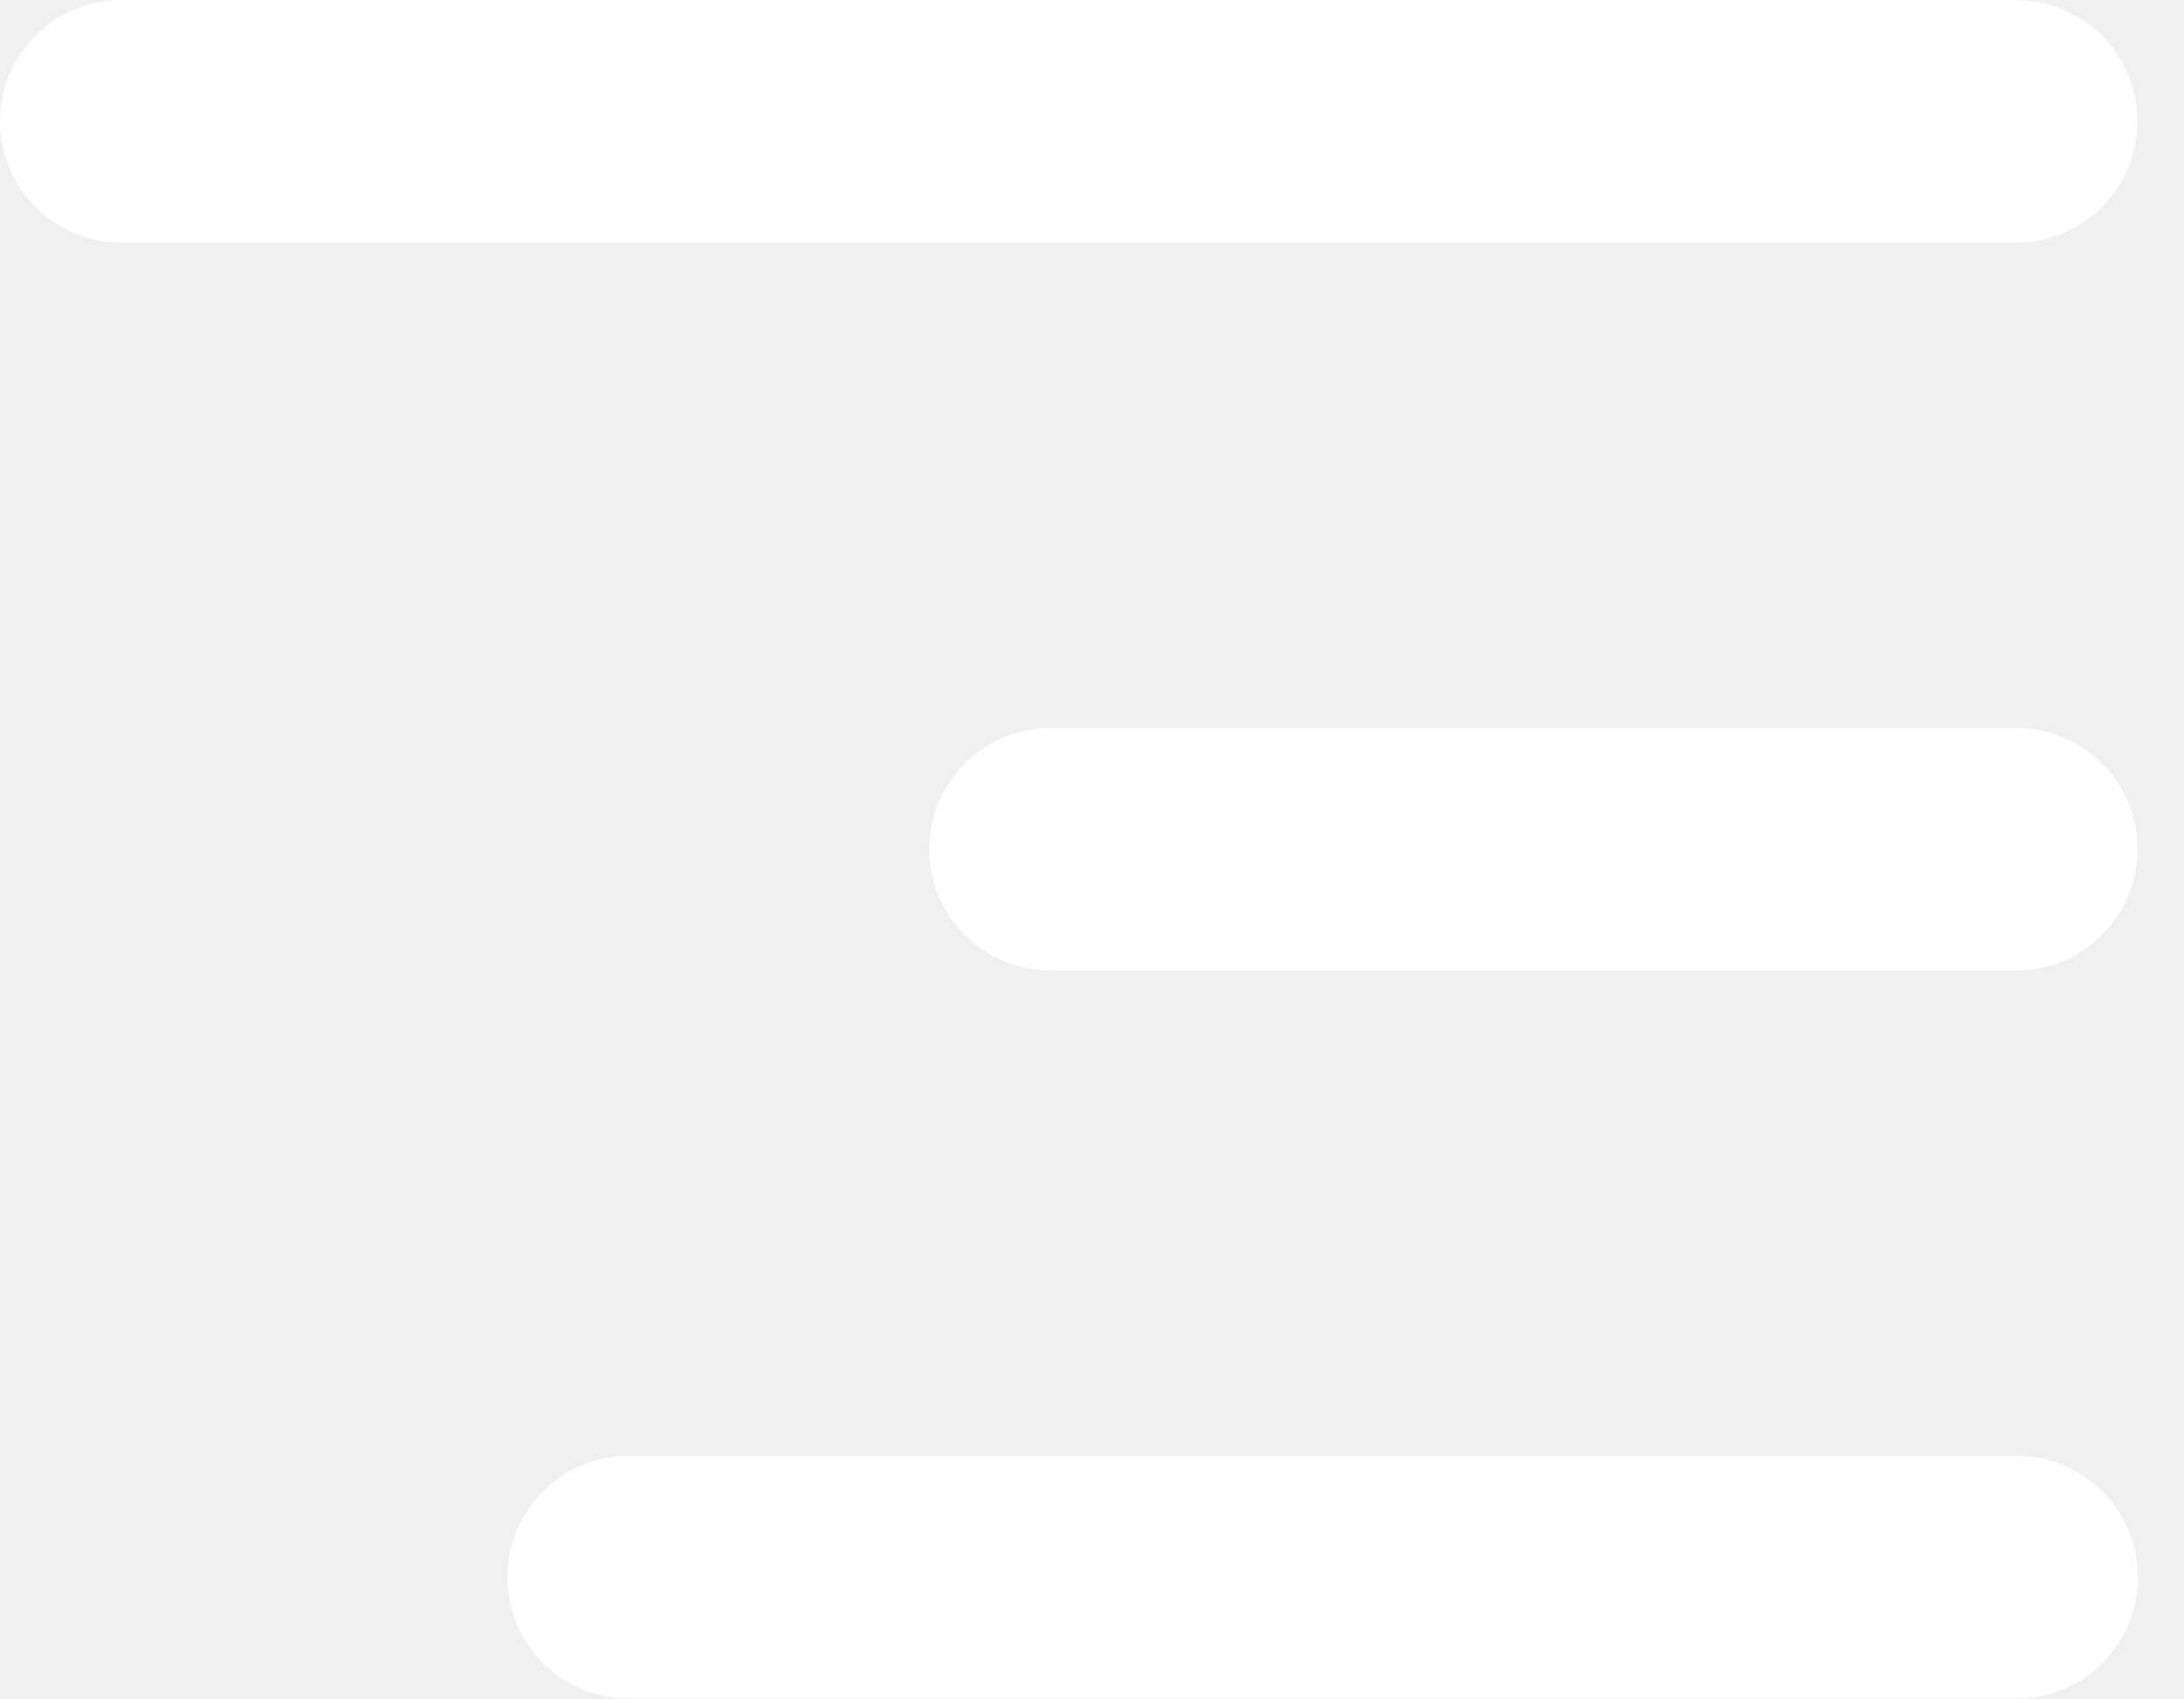
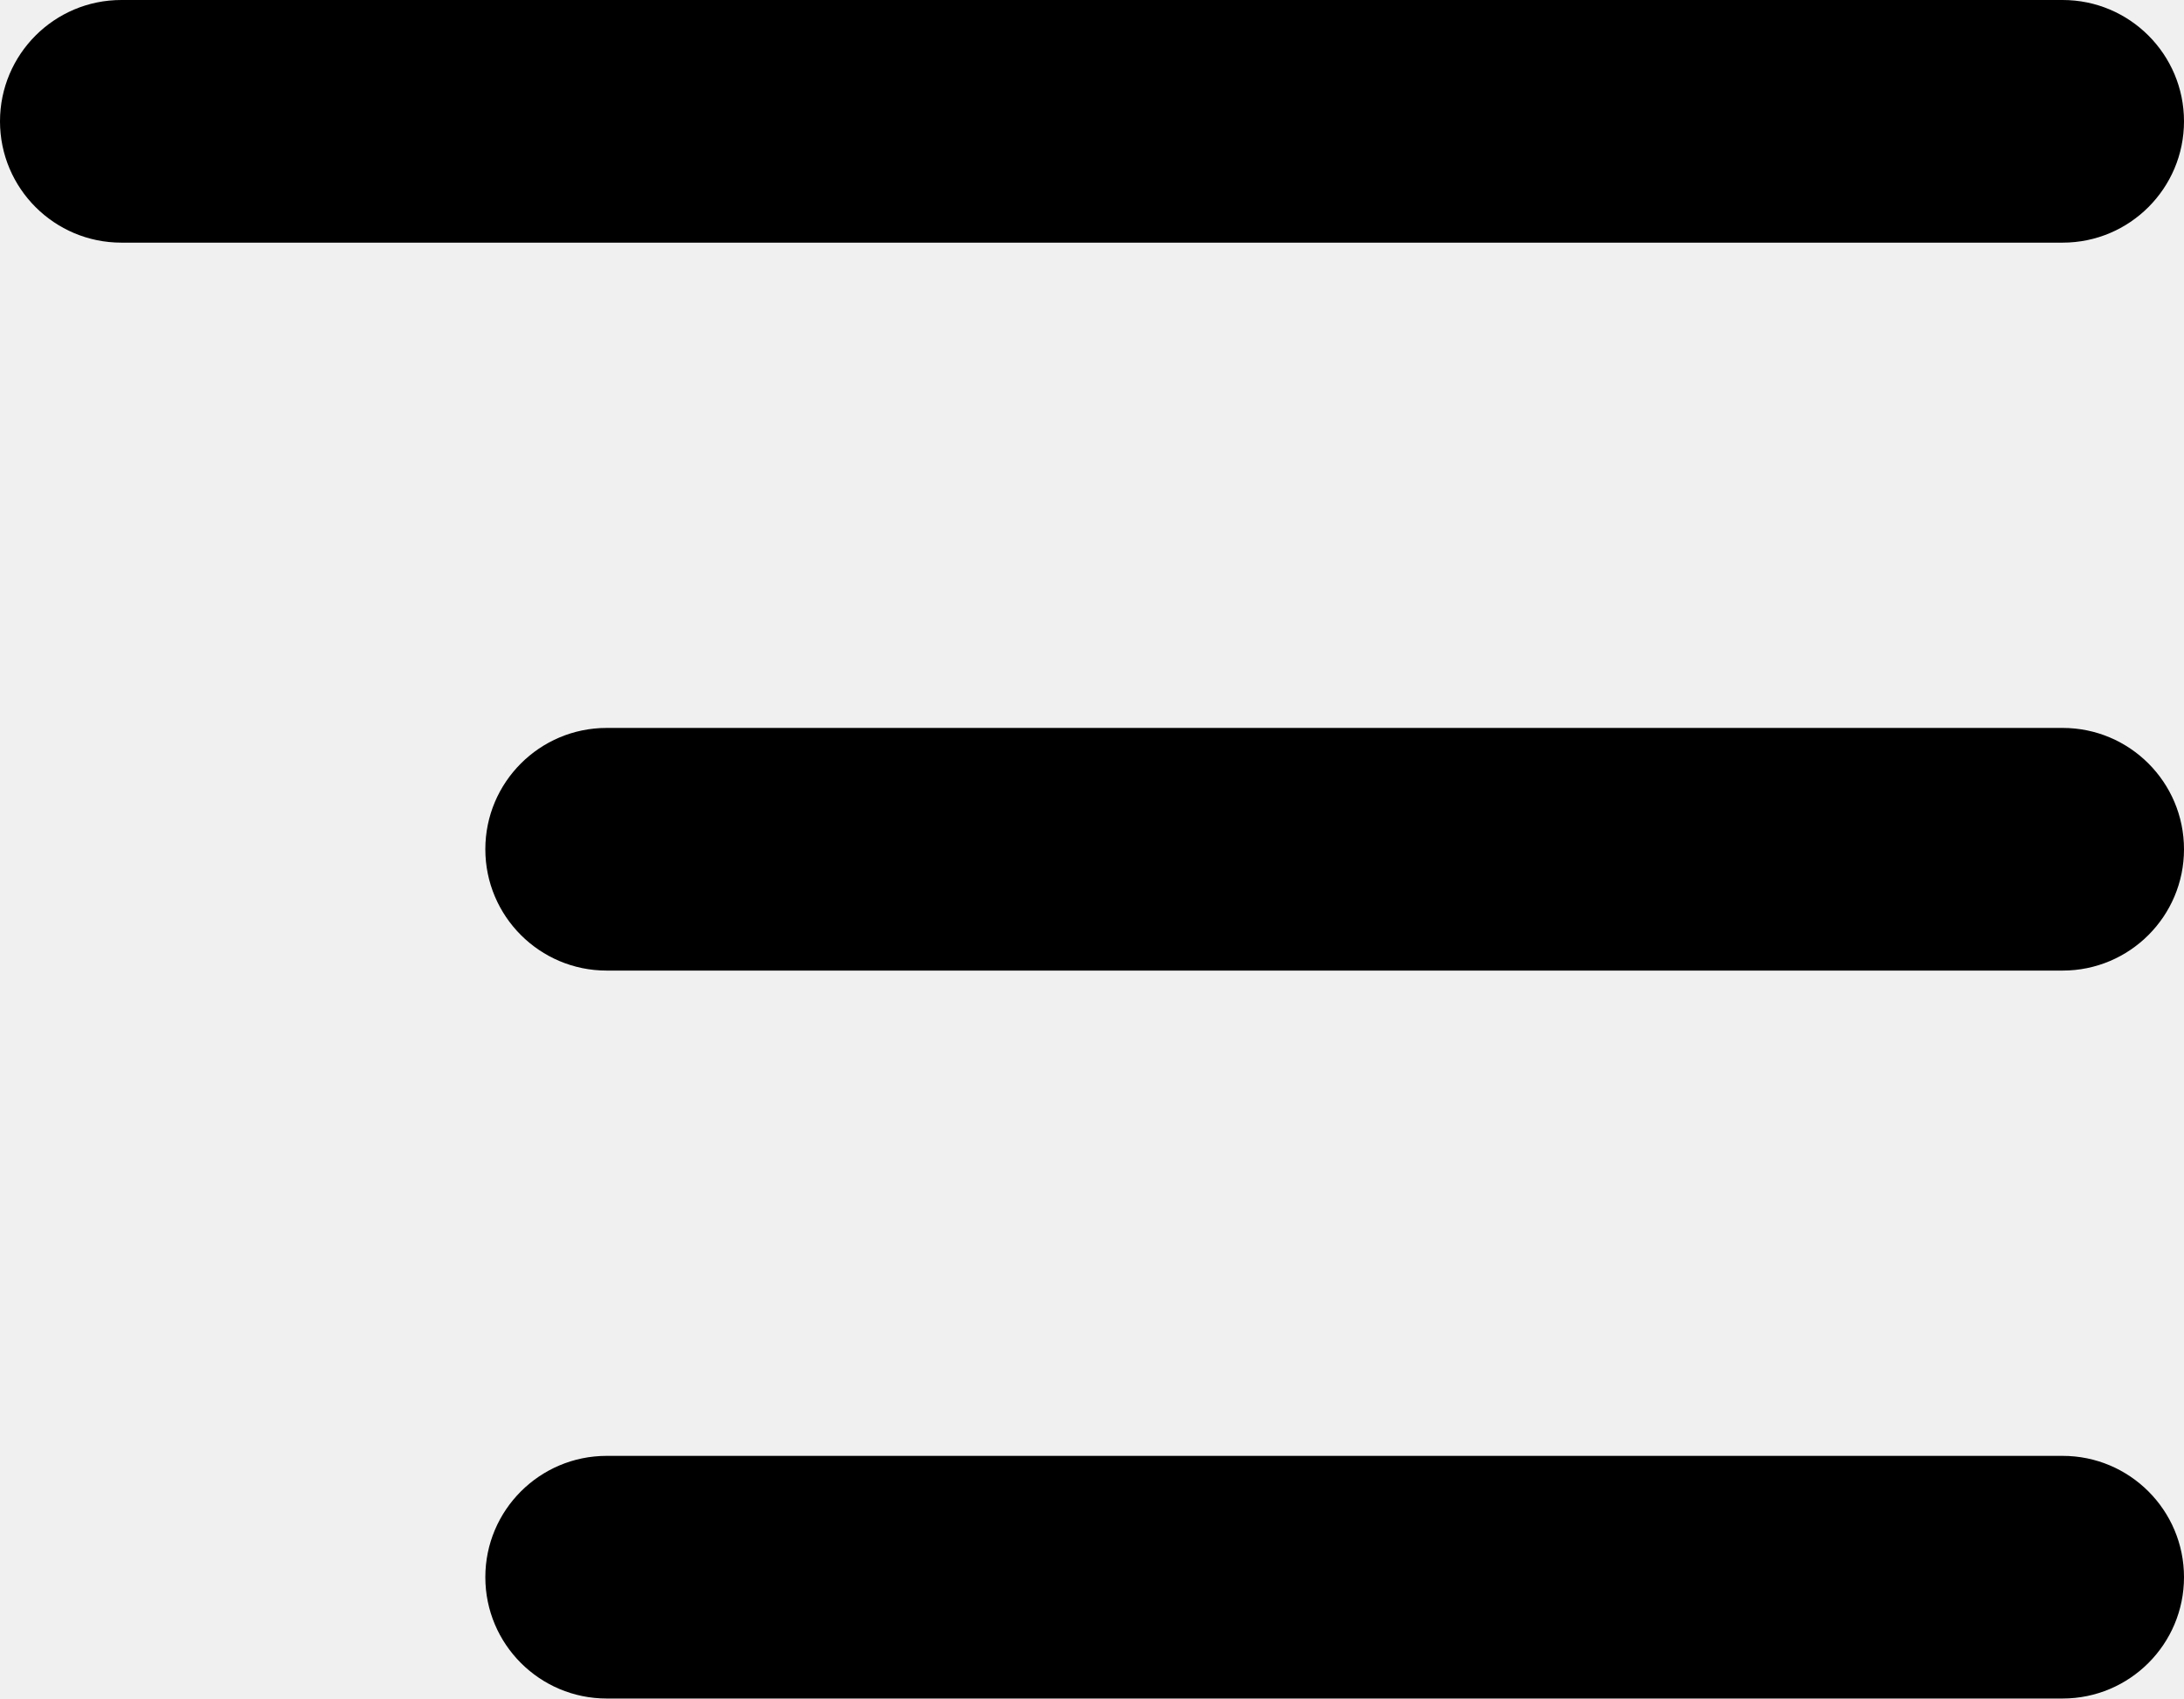
<svg xmlns="http://www.w3.org/2000/svg" width="18" height="14" viewBox="0 0 18 14" fill="none">
-   <path fill-rule="evenodd" clip-rule="evenodd" d="M0 1C0 0.448 0.448 0 1 0L16.616 0C17.169 0 17.616 0.448 17.616 1C17.616 1.552 17.169 2 16.616 2H1C0.448 2 0 1.552 0 1Z" fill="white" />
-   <path fill-rule="evenodd" clip-rule="evenodd" d="M7.659 7C7.659 6.448 8.107 6 8.659 6H16.617C17.169 6 17.617 6.448 17.617 7C17.617 7.552 17.169 8 16.617 8H8.659C8.107 8 7.659 7.552 7.659 7Z" fill="white" />
-   <path fill-rule="evenodd" clip-rule="evenodd" d="M4.182 13C4.182 12.448 4.629 12 5.182 12H16.621C17.173 12 17.621 12.448 17.621 13C17.621 13.552 17.173 14 16.621 14H5.182C4.629 14 4.182 13.552 4.182 13Z" fill="white" />
+   <path fill-rule="evenodd" clip-rule="evenodd" d="M0 1C0 0.448 0.448 0 1 0L17 0C17.552 0 18 0.448 18 1C18 1.552 17.552 2 17 2H1C0.448 2 0 1.552 0 1Z" fill="black" />
+   <path fill-rule="evenodd" clip-rule="evenodd" d="M4 7C4 6.448 4.448 6 5 6L17 6C17.552 6 18 6.448 18 7C18 7.552 17.552 8 17 8L5 8C4.448 8 4 7.552 4 7Z" fill="black" />
+   <path fill-rule="evenodd" clip-rule="evenodd" d="M4 13C4 12.448 4.448 12 5 12L17 12C17.552 12 18 12.448 18 13C18 13.552 17.552 14 17 14L5 14C4.448 14 4 13.552 4 13Z" fill="black" />
</svg>
